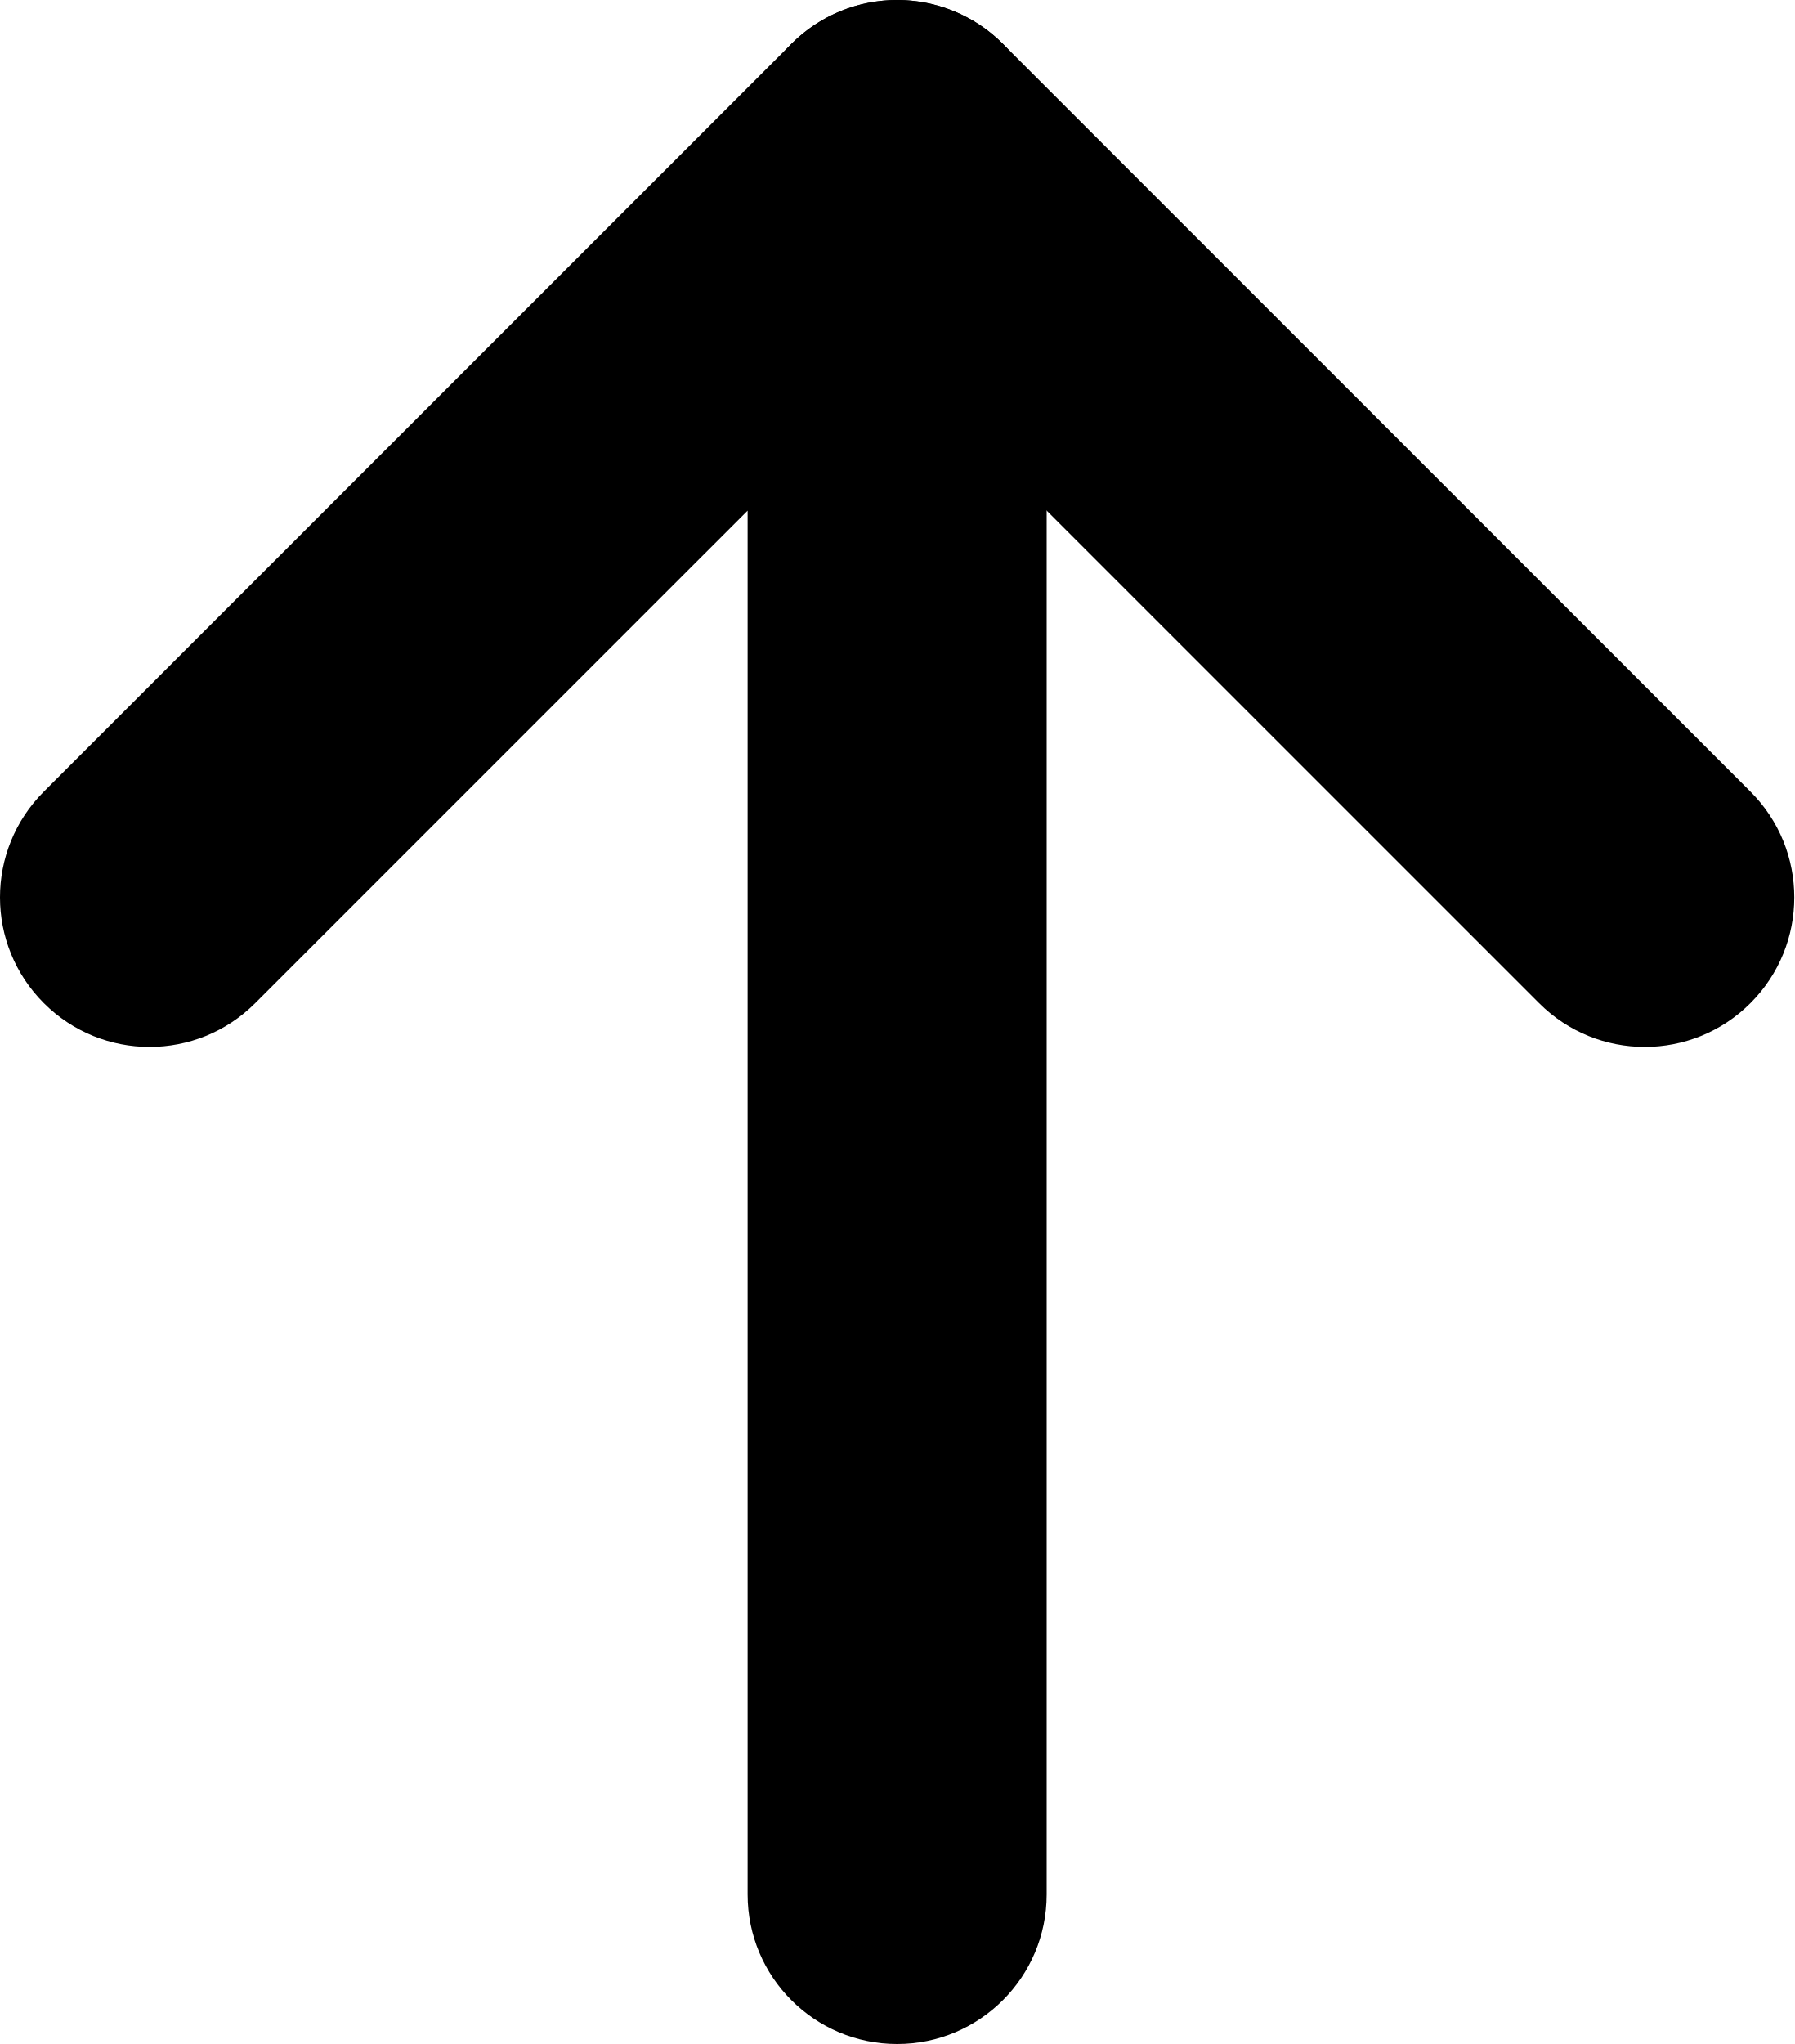
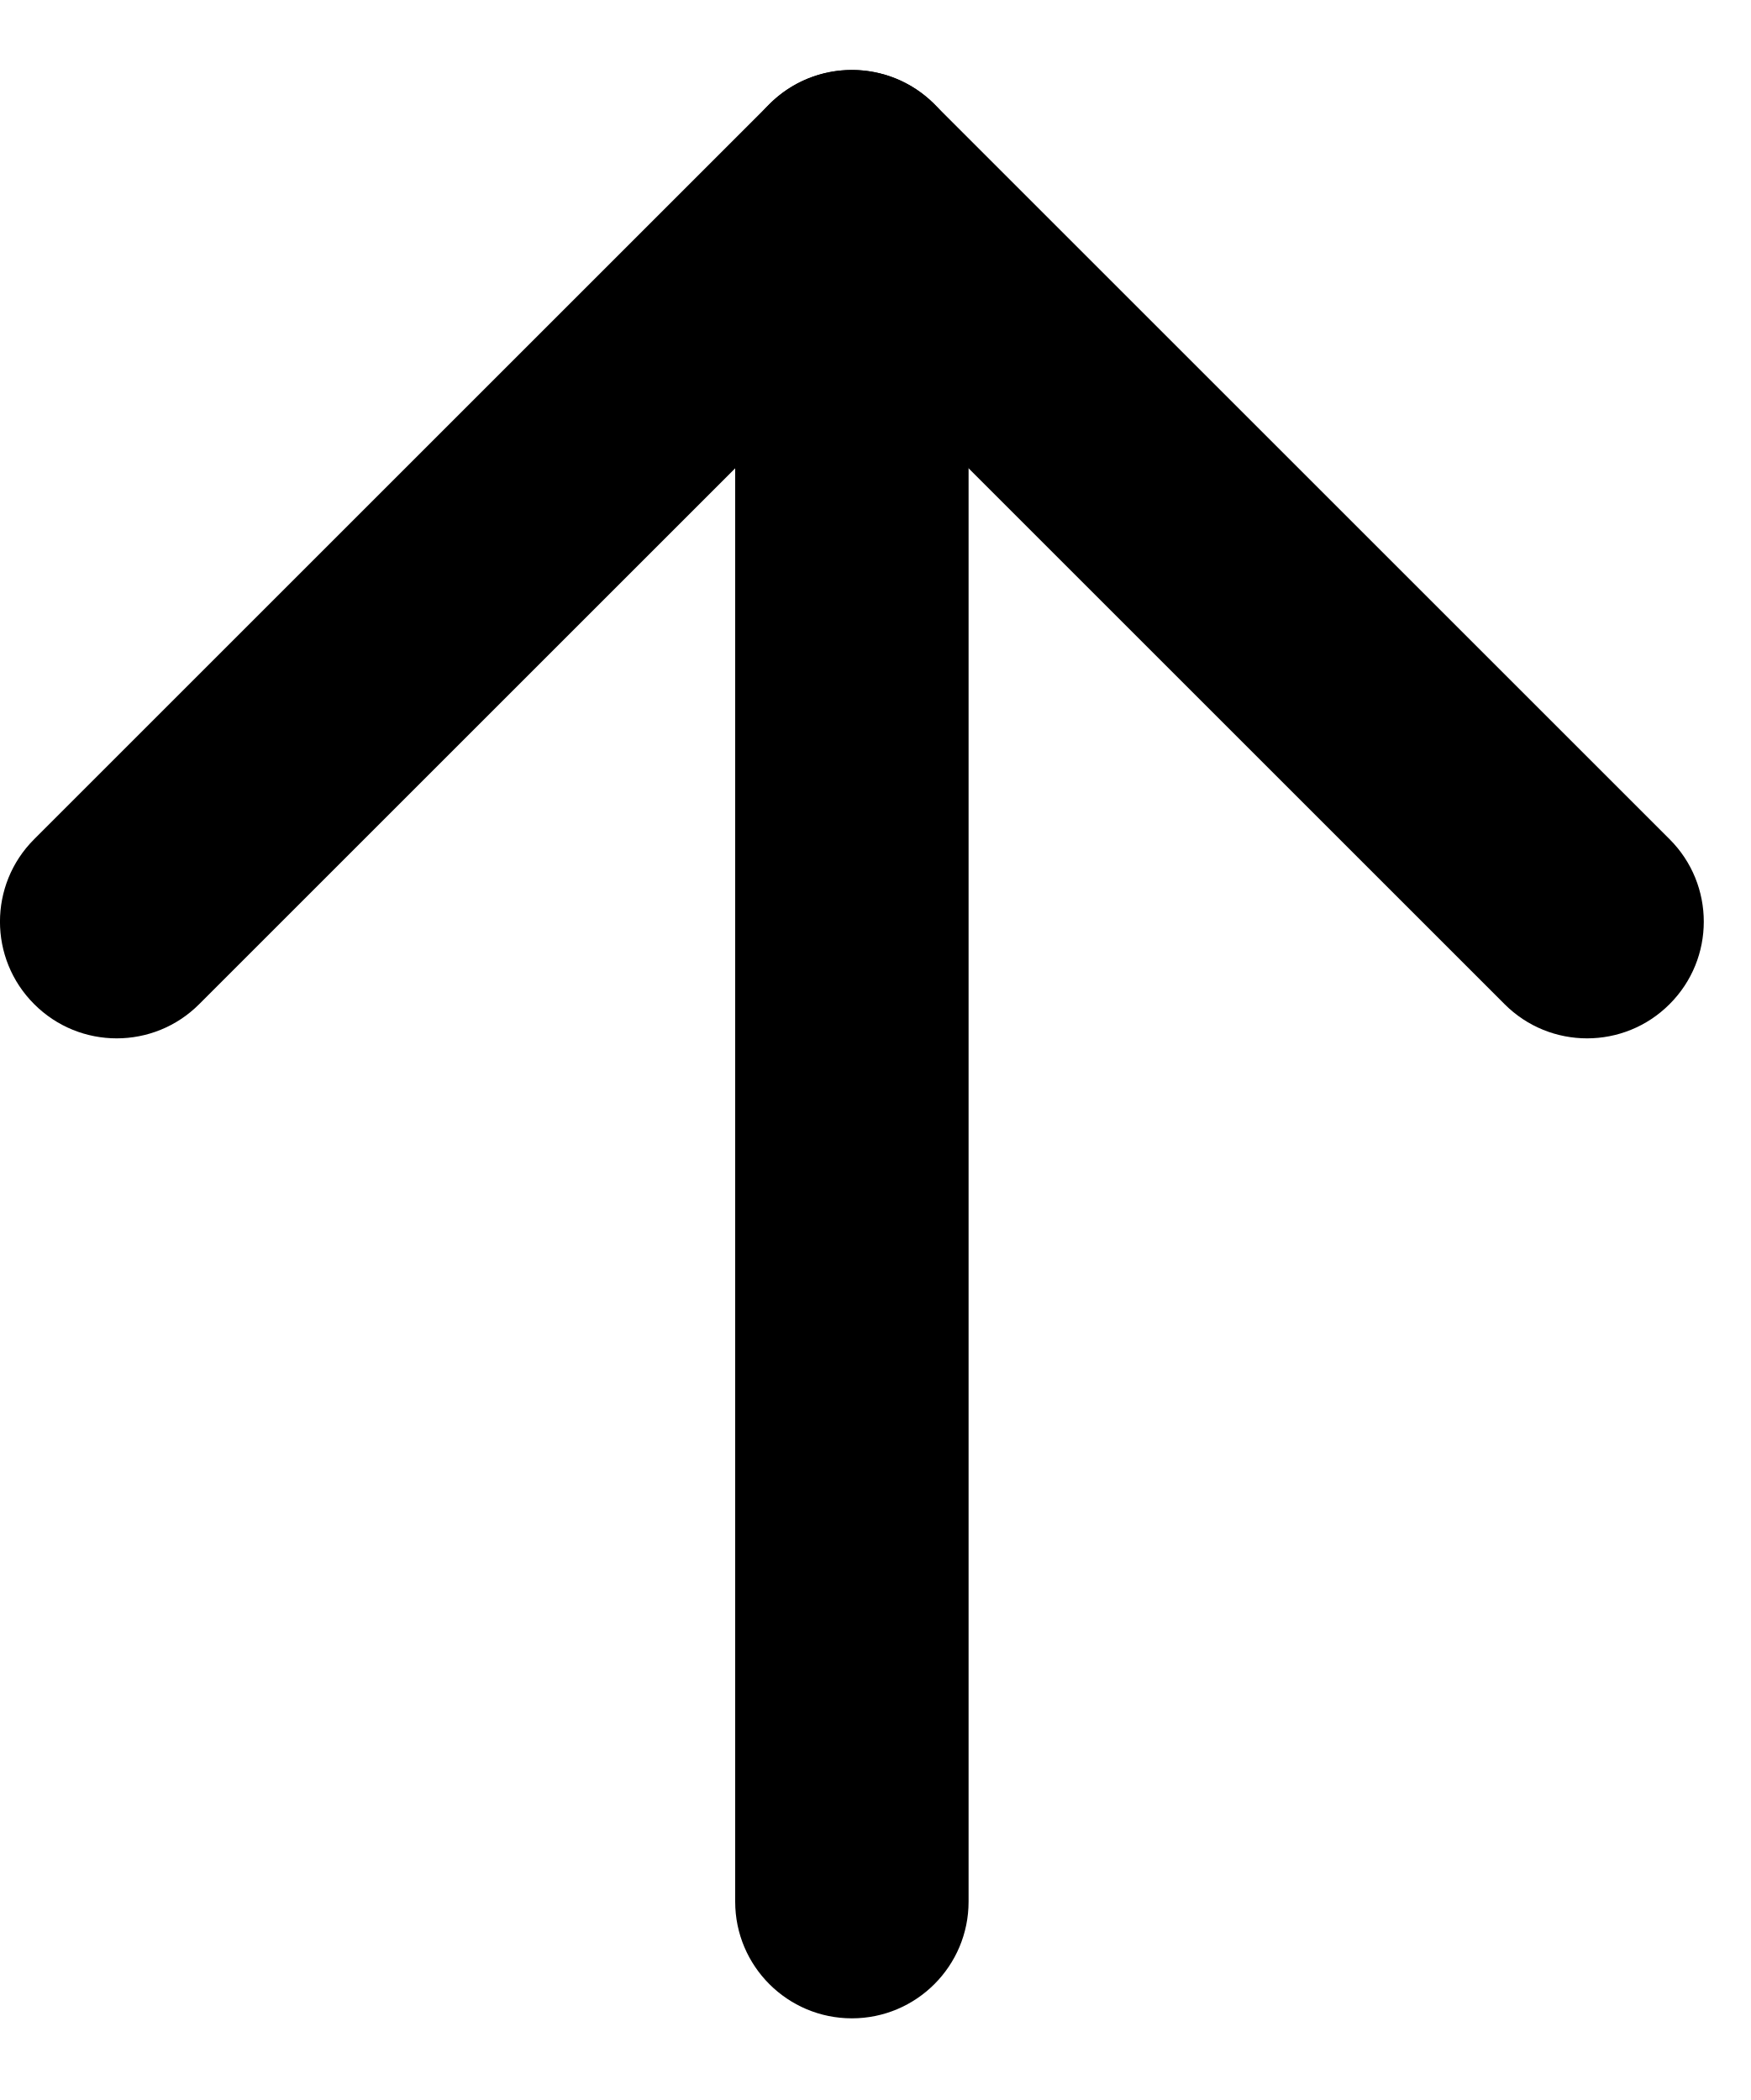
- <svg xmlns="http://www.w3.org/2000/svg" width="36" height="41" viewBox="0 0 36 41" fill="none">
-   <path fill-rule="evenodd" clip-rule="evenodd" d="M19.148 0.228C20.269 0.693 21 1.787 21 3V38C21 39.657 19.657 41 18 41C16.343 41 15 39.657 15 38V10.243L5.121 20.121C3.95 21.293 2.05 21.293 0.879 20.121C-0.293 18.95 -0.293 17.05 0.879 15.879L15.879 0.879C16.737 0.021 18.027 -0.236 19.148 0.228Z" fill="black" />
-   <path fill-rule="evenodd" clip-rule="evenodd" d="M15.879 0.879C17.05 -0.293 18.95 -0.293 20.121 0.879L35.121 15.879C36.293 17.05 36.293 18.95 35.121 20.121C33.95 21.293 32.05 21.293 30.879 20.121L15.879 5.121C14.707 3.95 14.707 2.05 15.879 0.879Z" fill="black" />
+ <svg xmlns="http://www.w3.org/2000/svg" width="15" height="18" viewBox="0 0 15 18" fill="none">
+   <path fill-rule="evenodd" clip-rule="evenodd" d="M7.683 0.676C8.056 0.831 8.3 1.196 8.3 1.6V16.3C8.3 16.852 7.852 17.3 7.3 17.3C6.748 17.3 6.3 16.852 6.3 16.3V4.014L1.707 8.607C1.317 8.998 0.683 8.998 0.293 8.607C-0.098 8.217 -0.098 7.583 0.293 7.193L6.593 0.893C6.879 0.607 7.309 0.521 7.683 0.676Z" fill="black" />
+   <path fill-rule="evenodd" clip-rule="evenodd" d="M6.593 0.893C6.983 0.502 7.617 0.502 8.007 0.893L14.307 7.193C14.698 7.583 14.698 8.217 14.307 8.607C13.917 8.998 13.283 8.998 12.893 8.607L6.593 2.307C6.202 1.917 6.202 1.283 6.593 0.893Z" fill="black" />
</svg>
